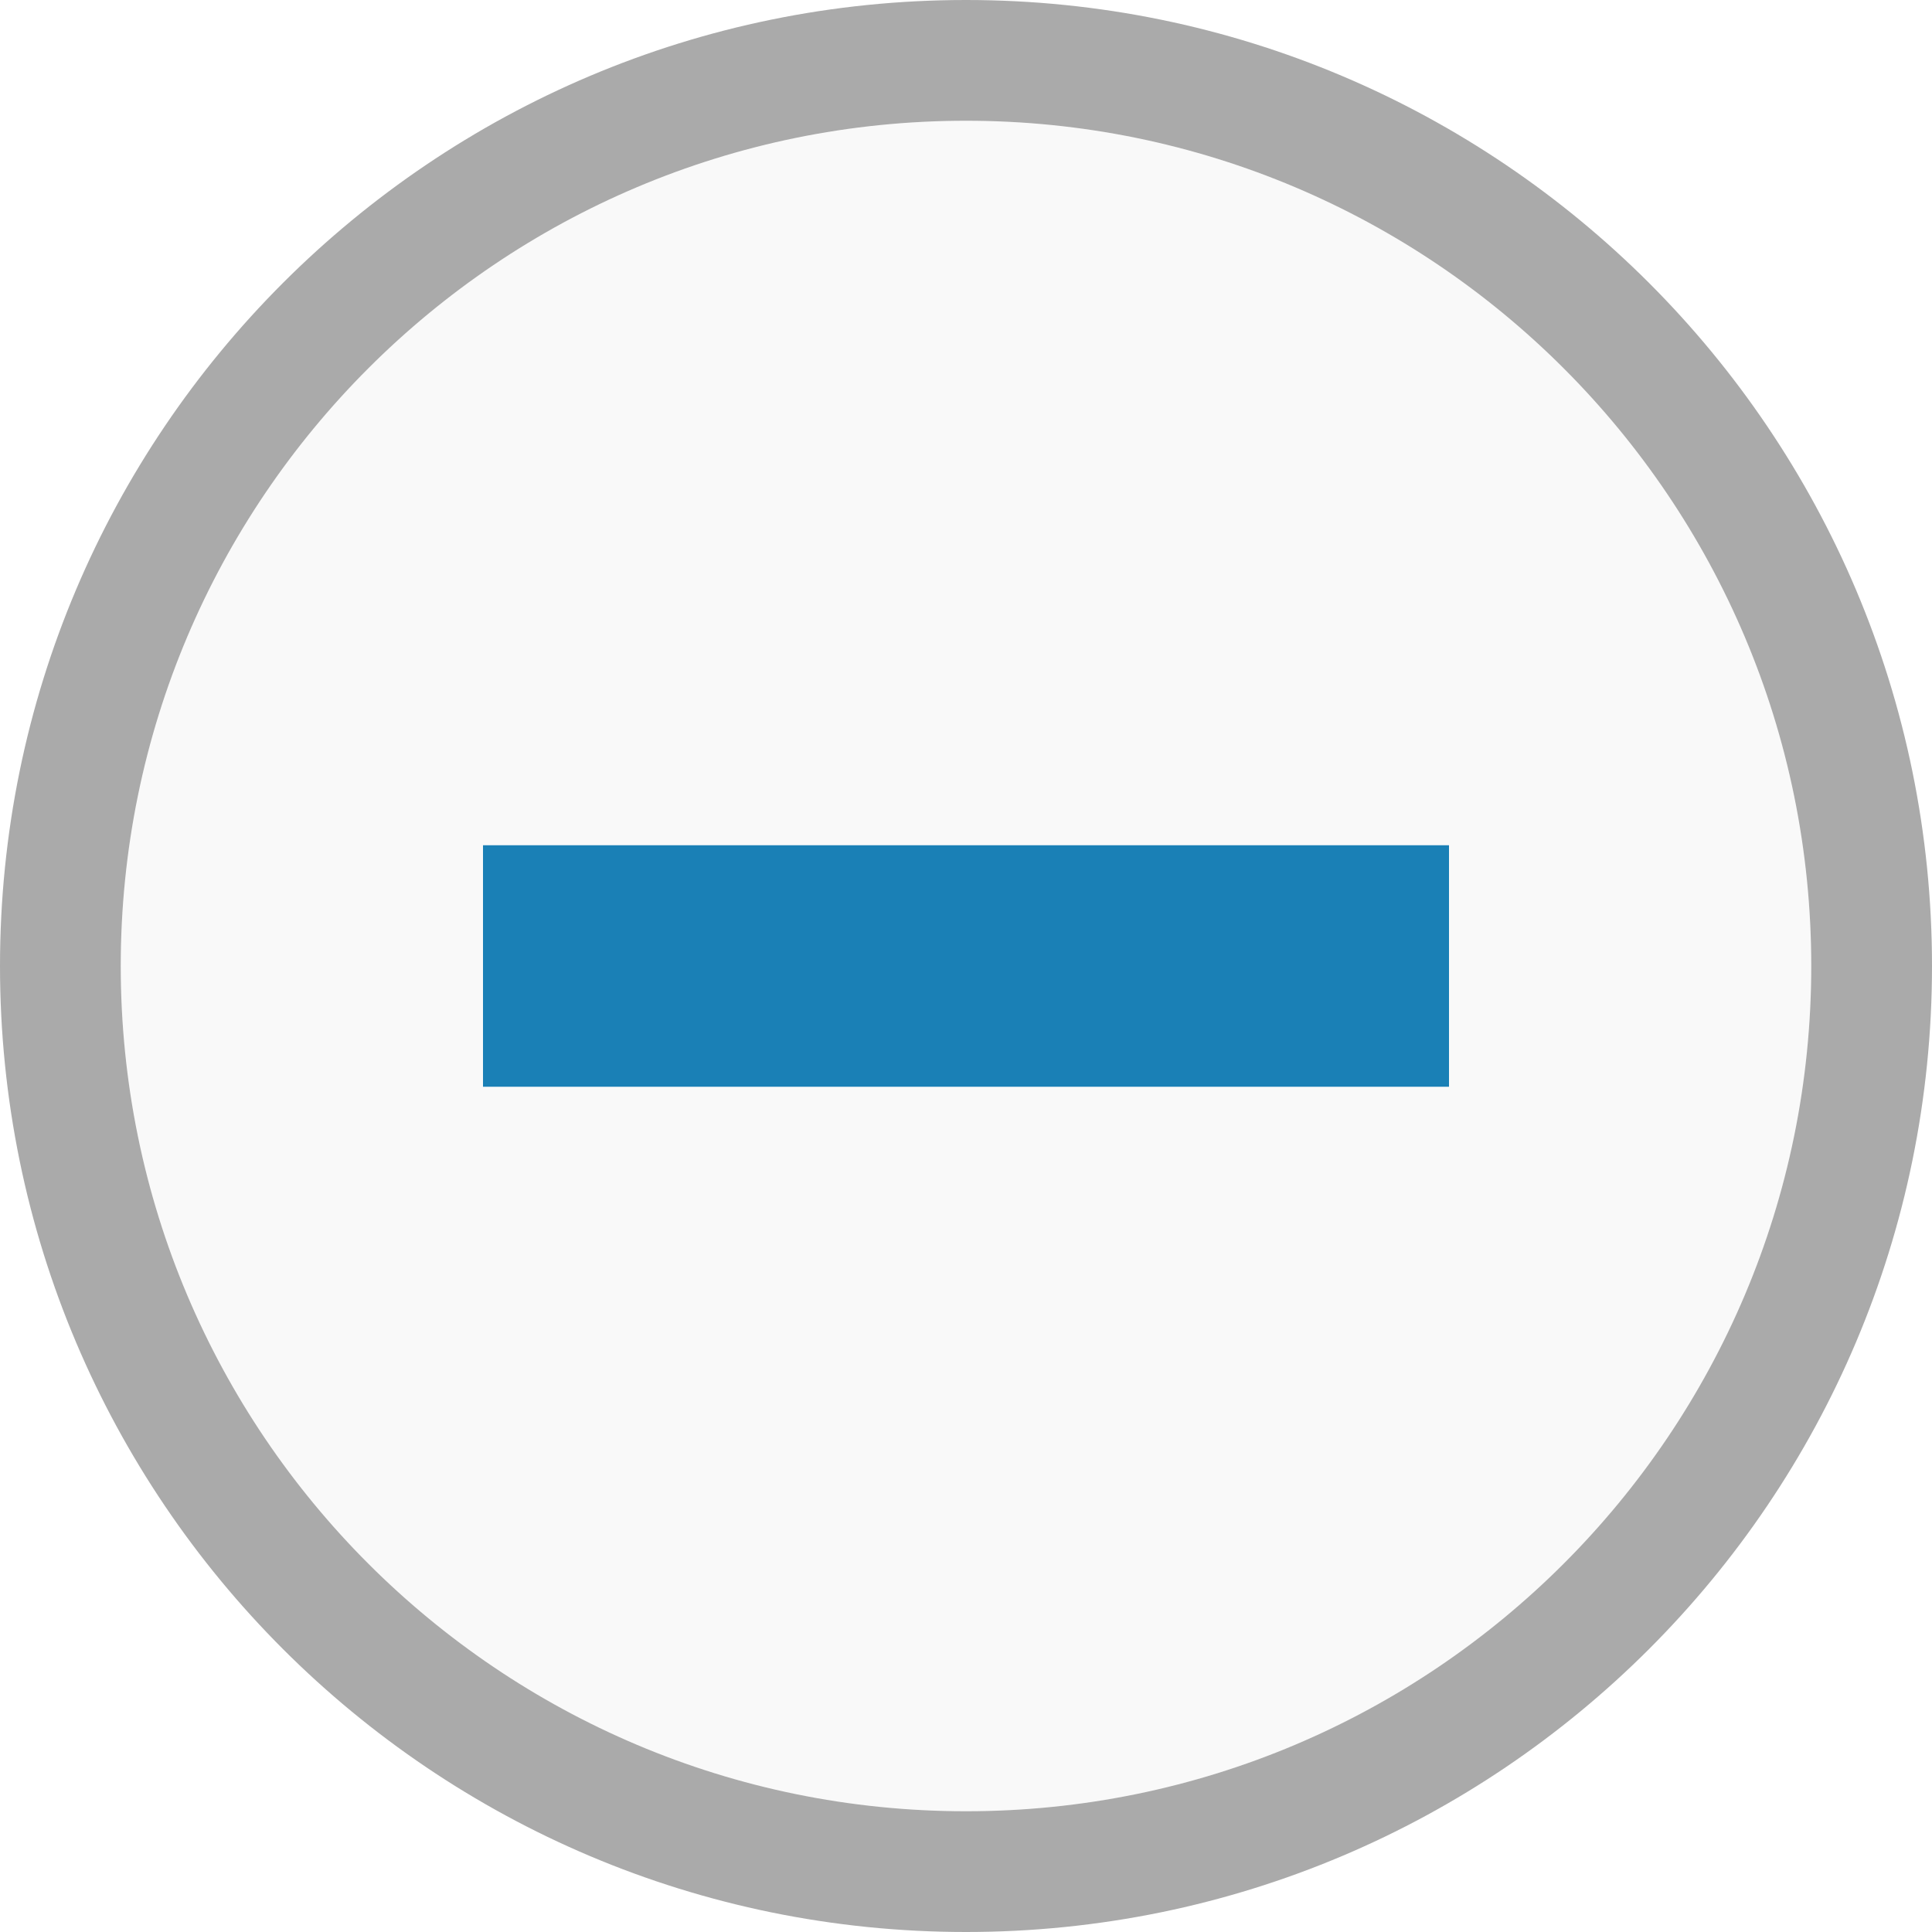
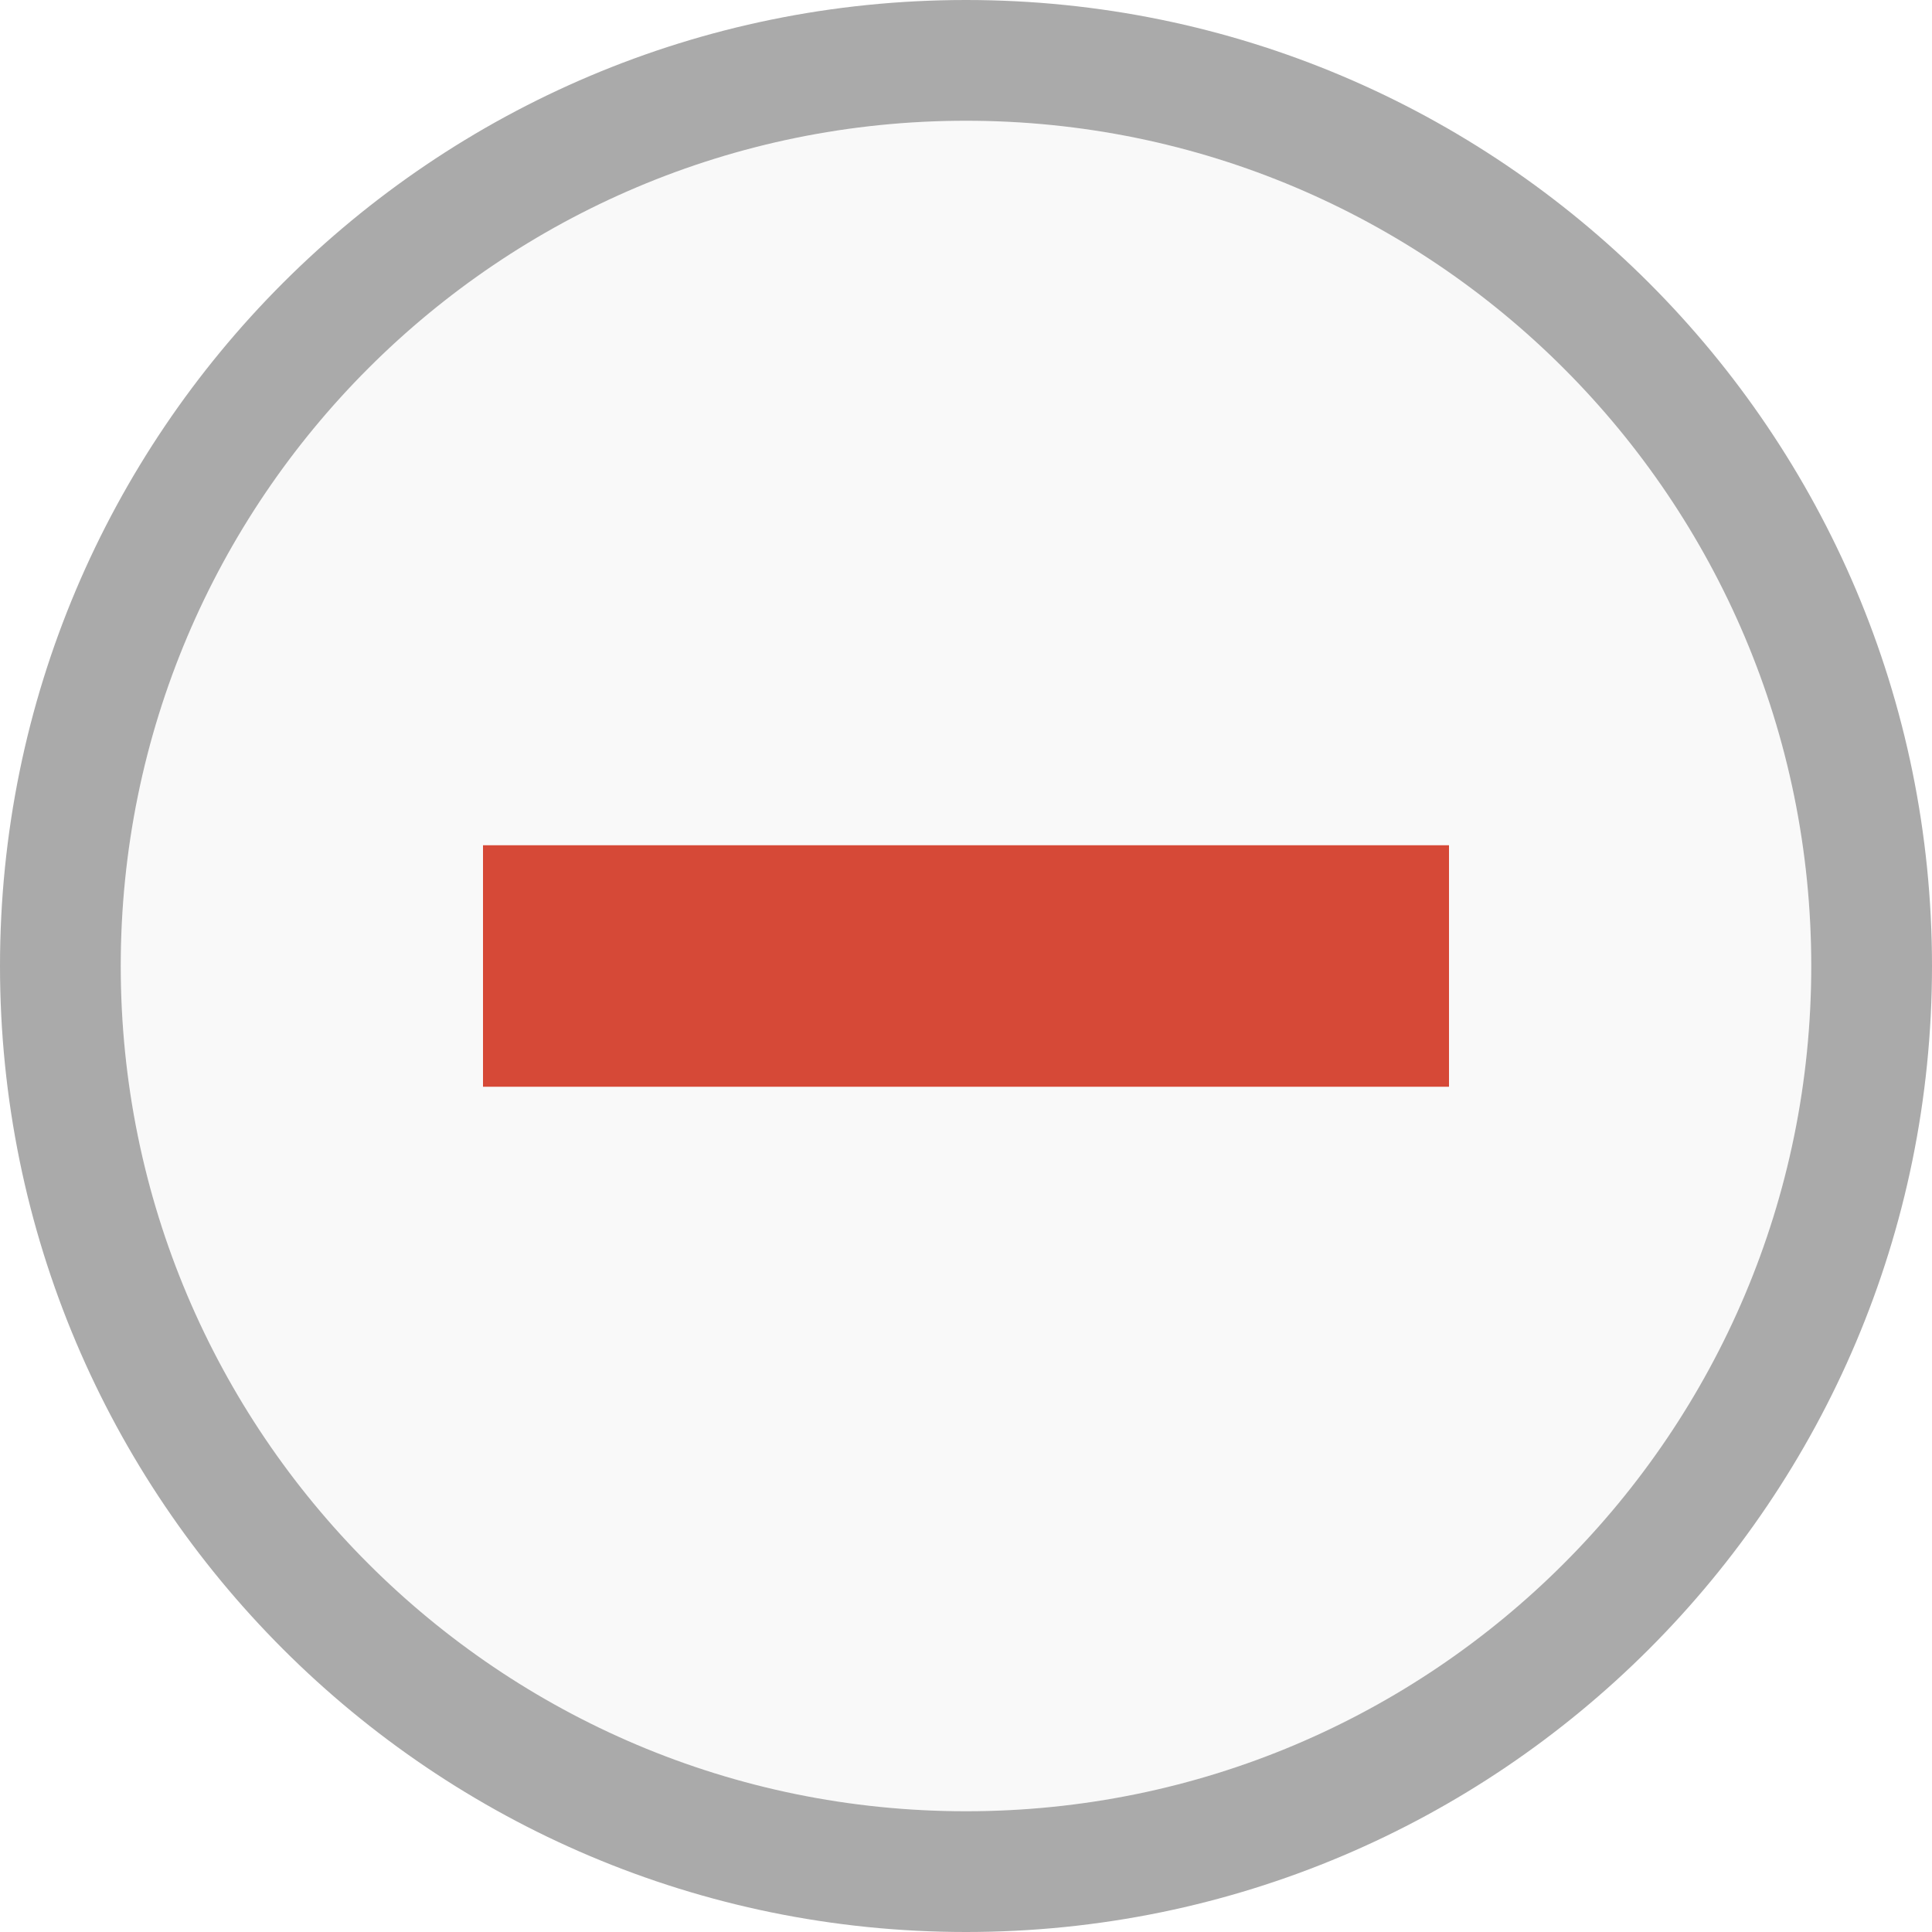
<svg xmlns="http://www.w3.org/2000/svg" viewBox="0 0 16 16">
  <g transform="translate(0 -1036.362)">
    <path style="fill:#f9f9f9" d="m 15,8 c 0,3.866 -3.134,7 -7,7 C 4.134,15 1,11.866 1,8 1,4.134 4.134,1 8,1 c 3.866,0 7,3.134 7,7 z" transform="translate(0 1036.362)" />
    <path style="fill:#aaa" d="M 8 0 C 3.582 8.8817842e-16 -3.006854e-17 3.582 0 8 C 0 12.418 3.582 16 8 16 C 12.418 16 16 12.418 16 8 C 16 3.582 12.418 -1.8064254e-15 8 0 z M 8 1 C 11.866 1 15 4.134 15 8 C 15 11.866 11.866 15 8 15 C 4.134 15 1 11.866 1 8 C 1 4.134 4.134 1 8 1 z " transform="translate(0 1036.362)" />
-     <rect width="8" x="4" y="7" height="2" style="fill:#1a80b6" transform="translate(0 1036.362)" />
+     <rect width="8" x="4" y="7" height="2" style="fill:#d64937" transform="translate(0 1036.362)" />
  </g>
</svg>
